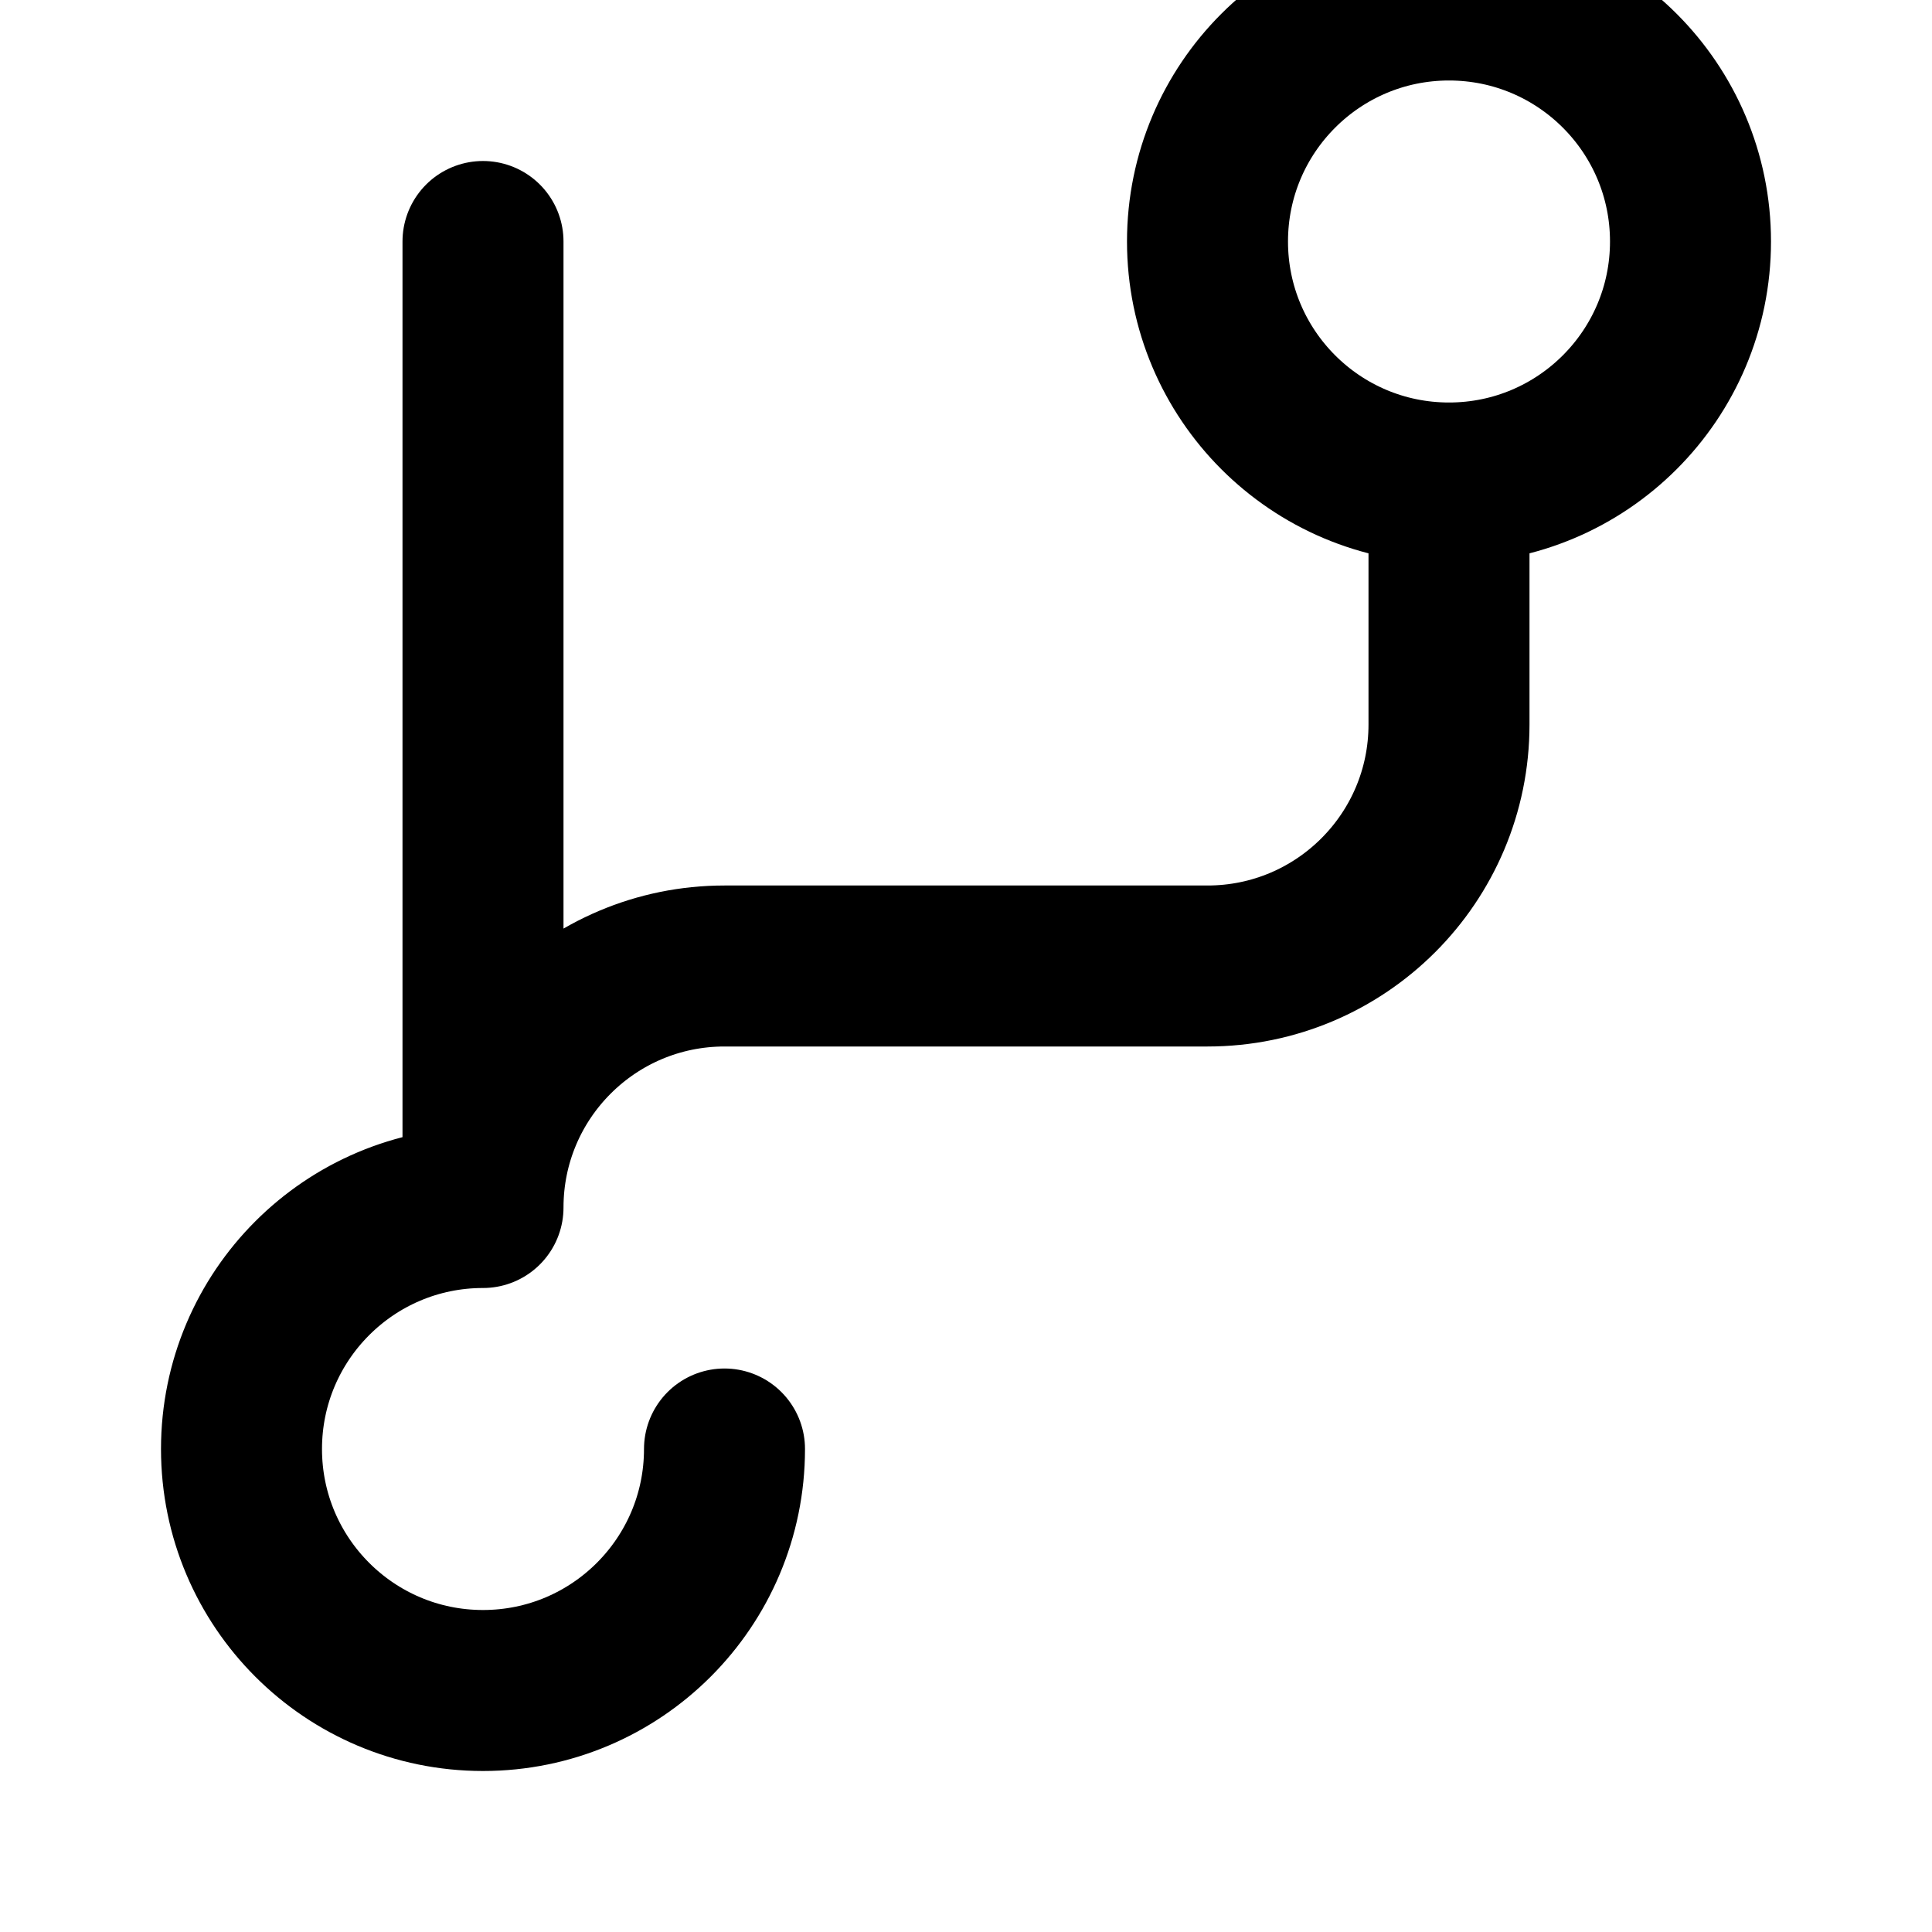
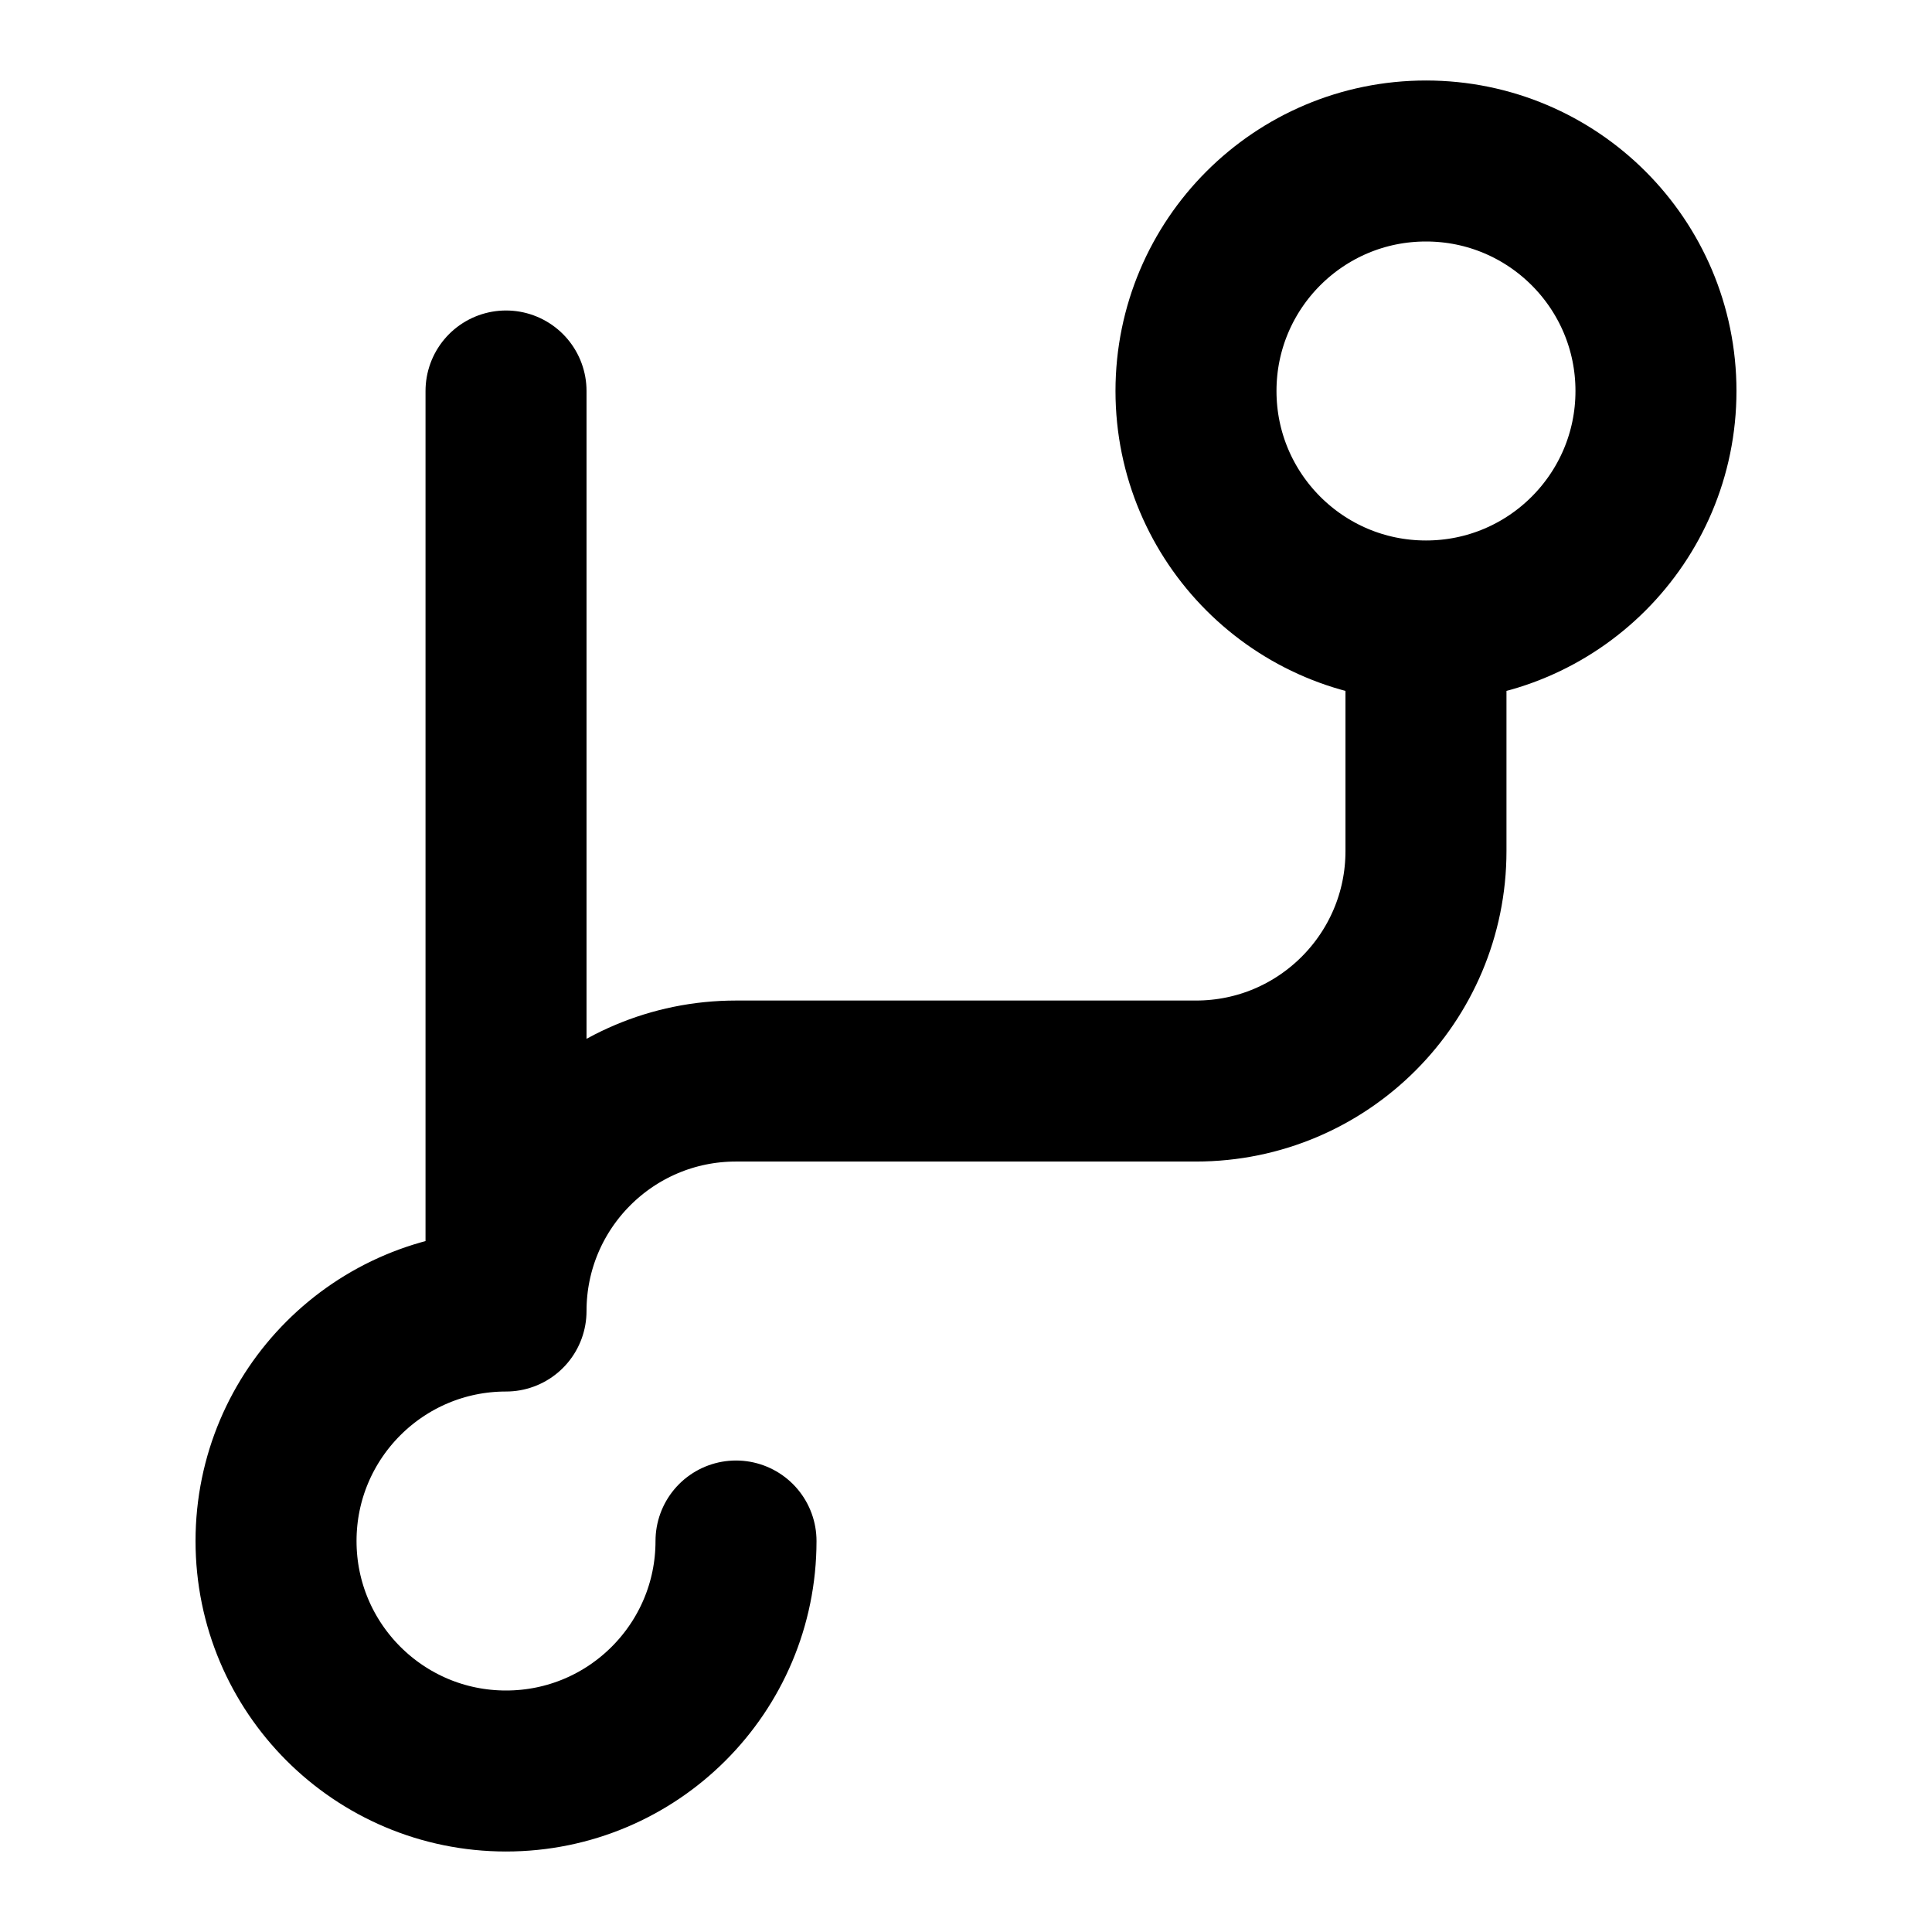
<svg xmlns="http://www.w3.org/2000/svg" viewBox="0 0 24 24" fill="none" stroke="currentColor" stroke-width="2" stroke-linecap="round" stroke-linejoin="round">
-   <path d="M6 3v12m0 0a3 3 0 1 0 3 3m-3-3a3 3 0 0 1 3-3h6a3 3 0 0 0 3-3V6m0 0a3 3 0 1 0 0-6 3 3 0 0 0 0 6Z" />
+   <path d="M6.286 4.857V16.286M6.286 16.286C4.708 16.286 3.429 17.565 3.429 19.143C3.429 20.721 4.708 22 6.286 22C7.864 22 9.143 20.721 9.143 19.143M6.286 16.286C6.286 14.708 7.565 13.429 9.143 13.429H14.857C16.435 13.429 17.714 12.149 17.714 10.571V7.714M17.714 7.714C19.292 7.714 20.571 6.435 20.571 4.857C20.571 3.279 19.292 2 17.714 2C16.136 2 14.857 3.279 14.857 4.857C14.857 6.435 16.136 7.714 17.714 7.714Z" />
</svg>
